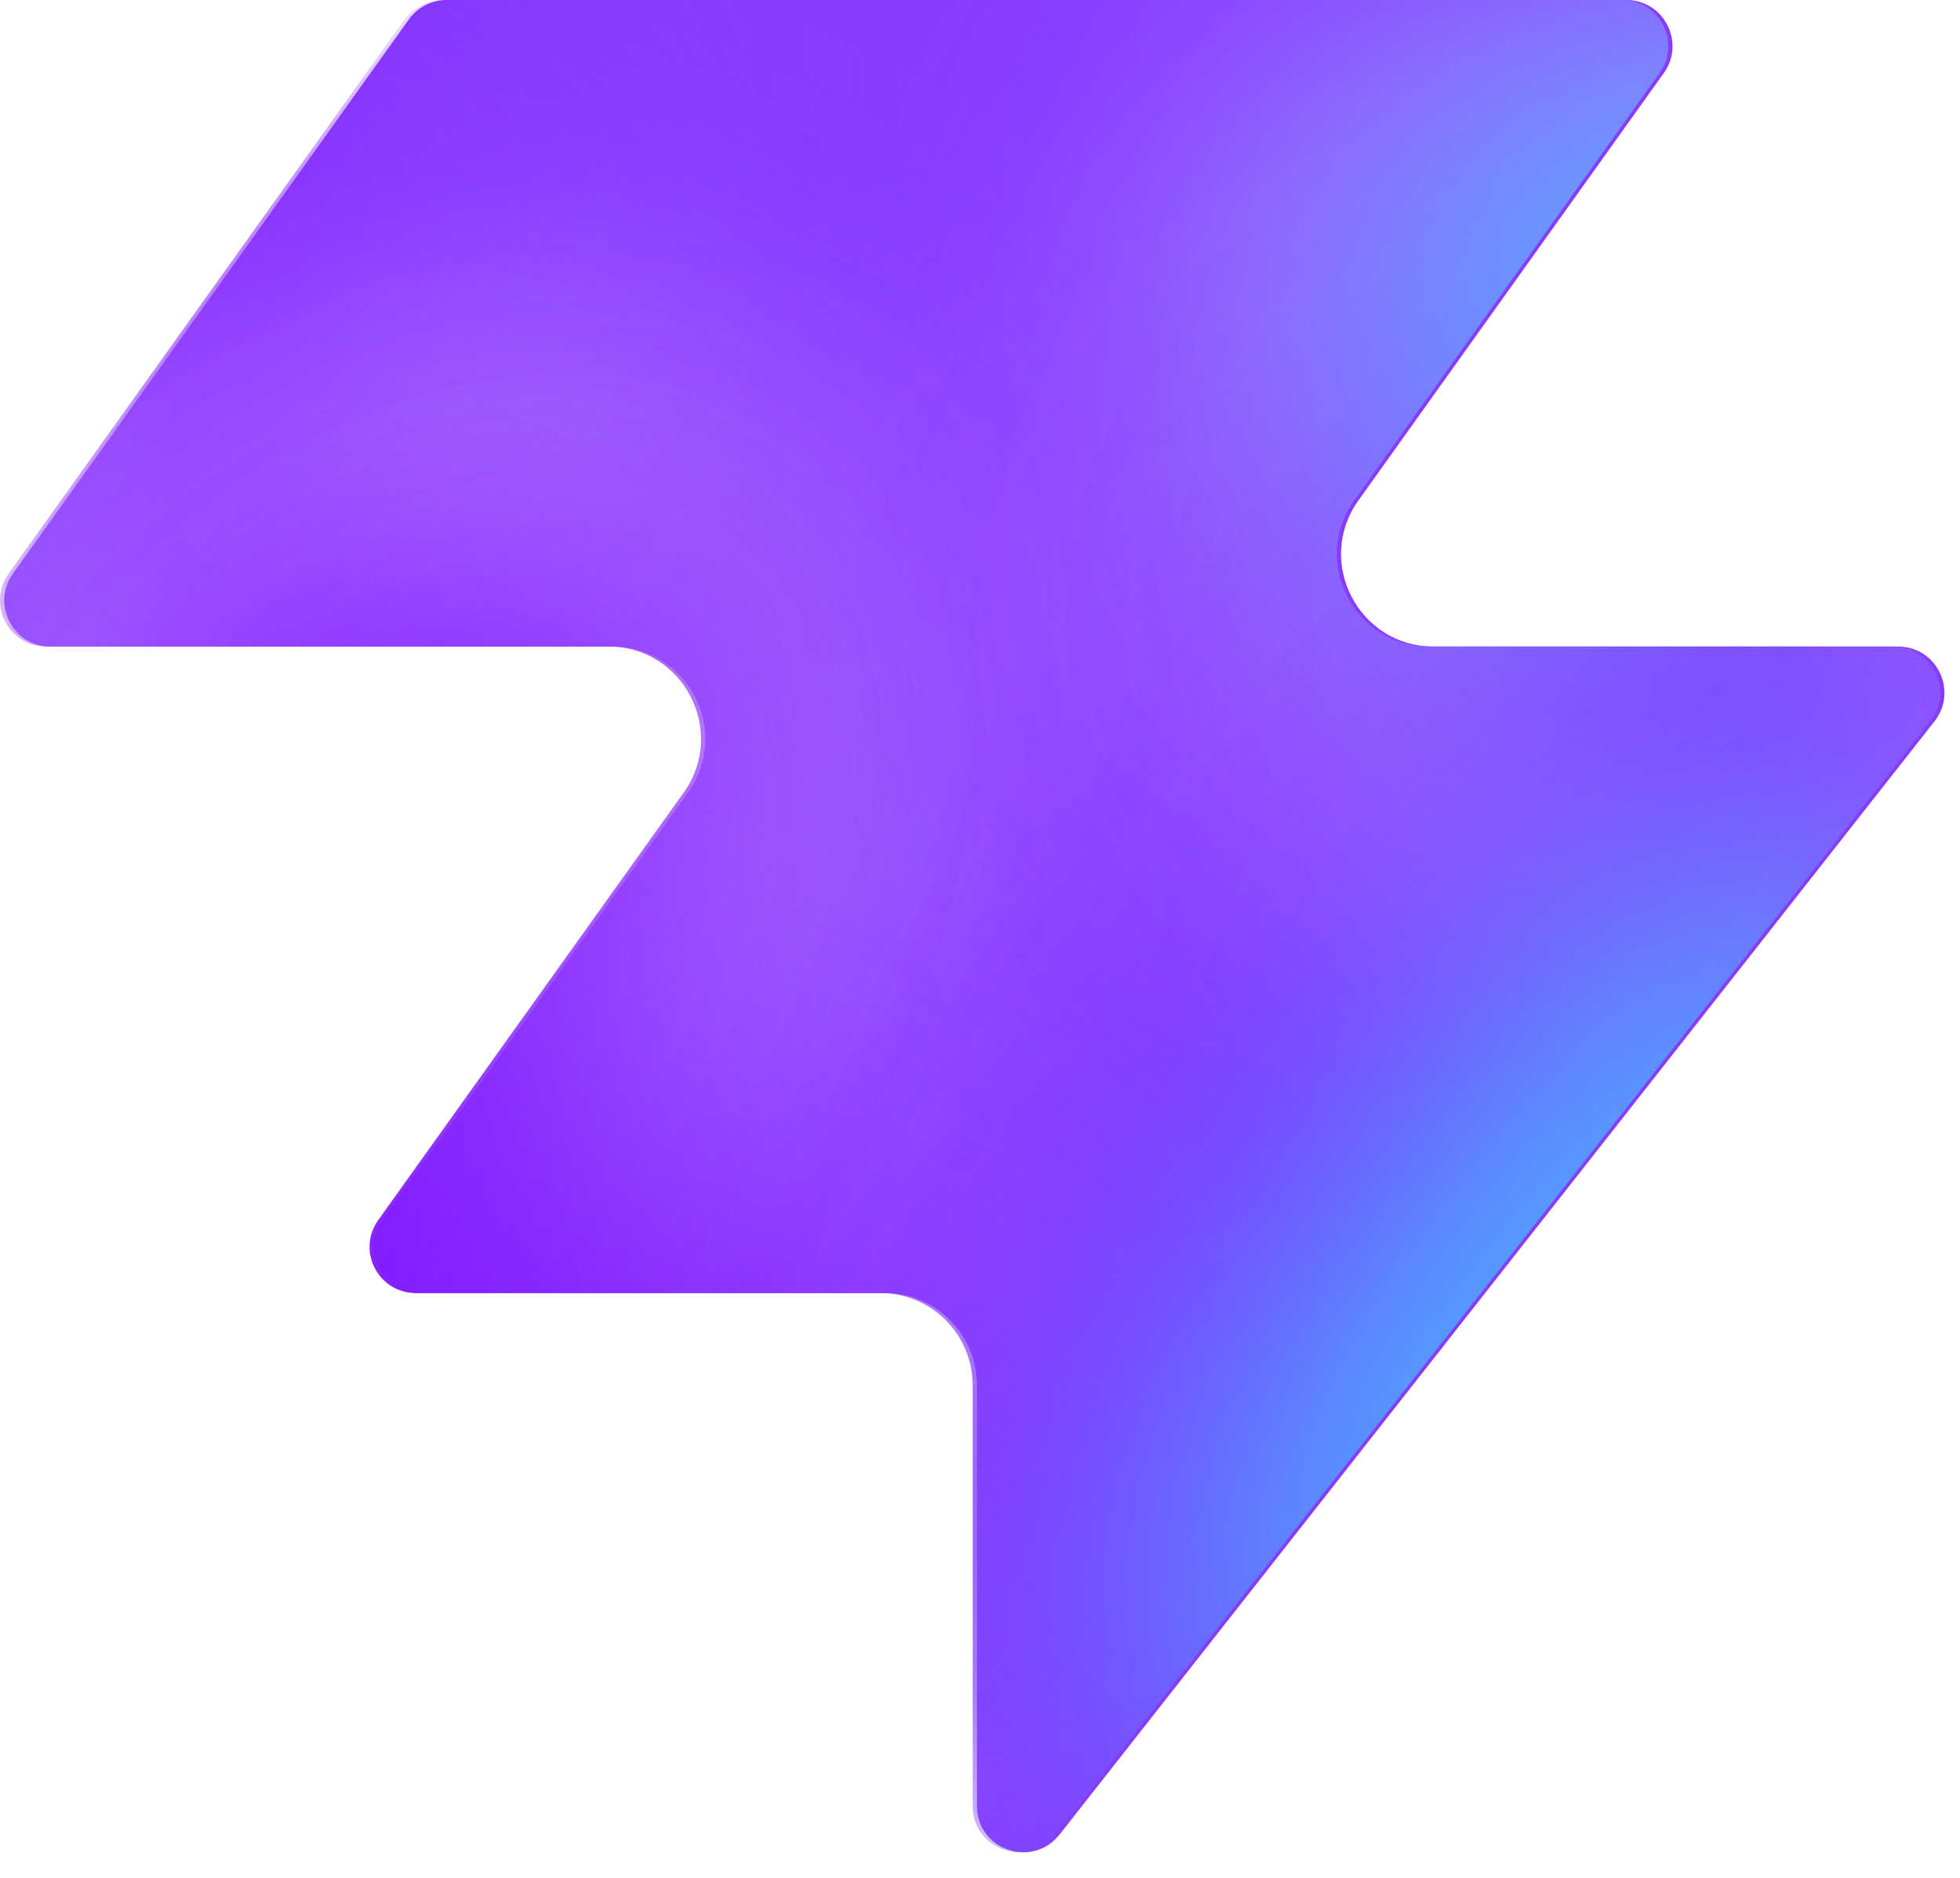
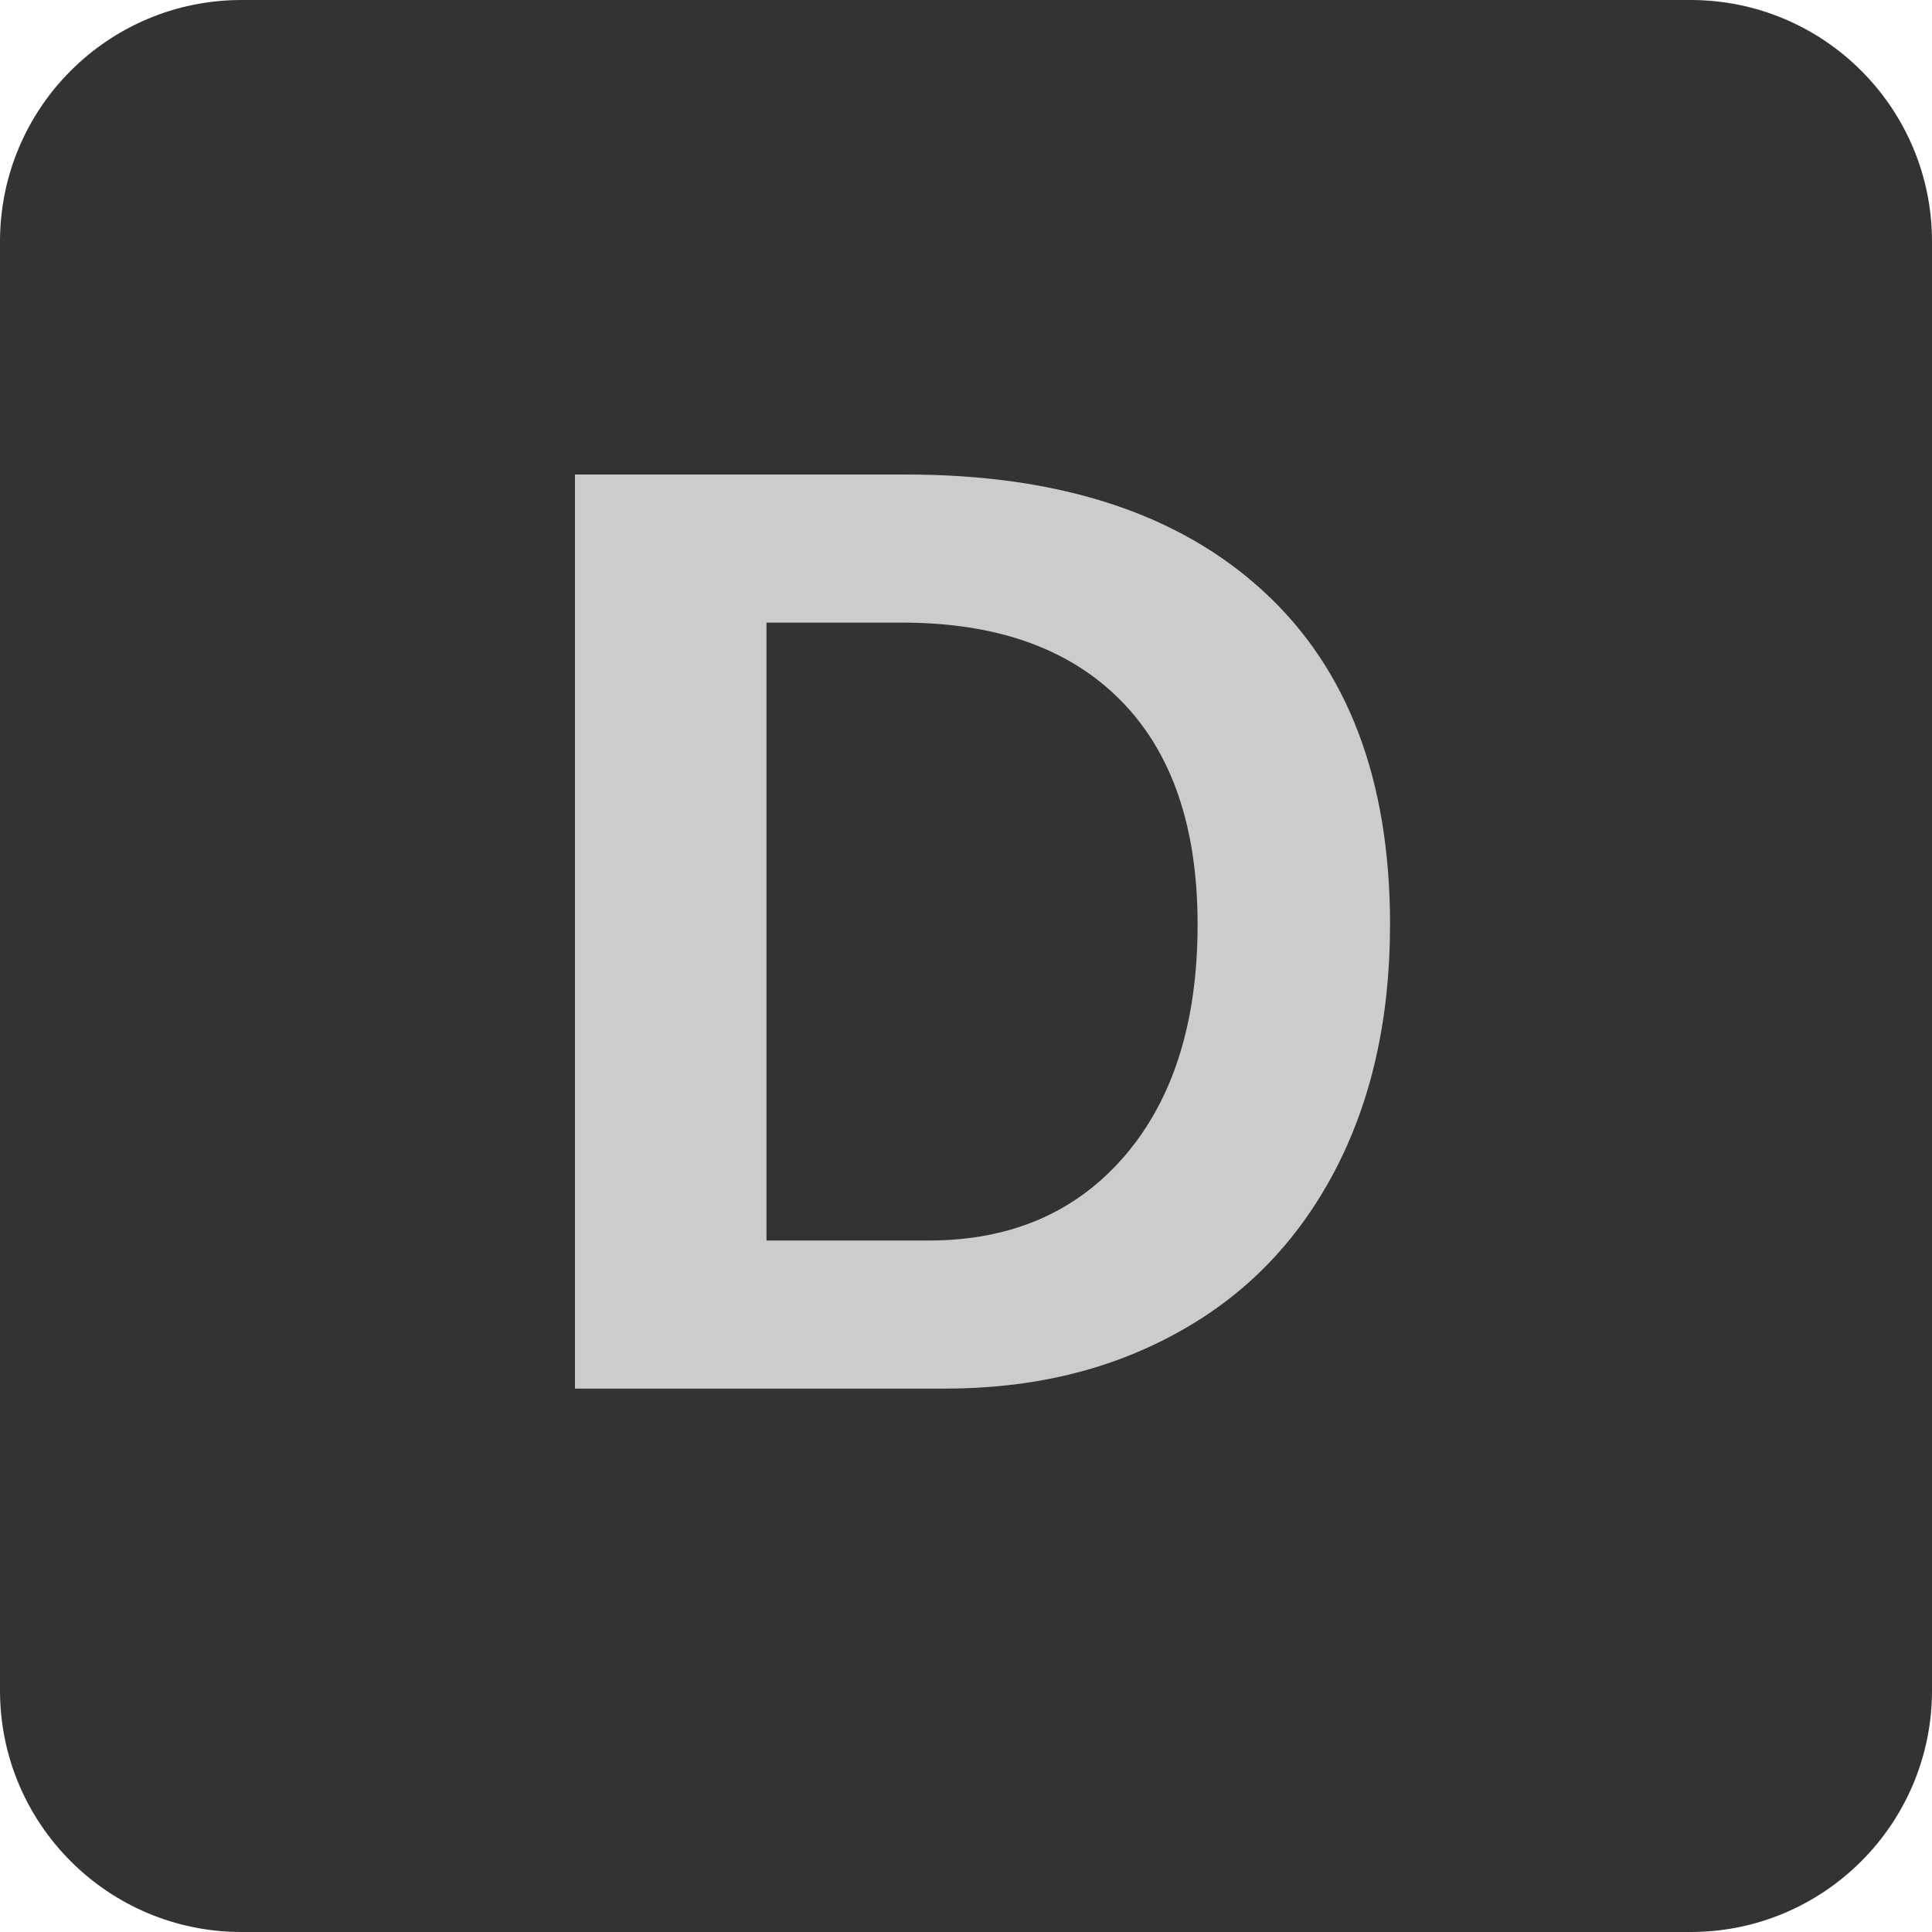
- <svg xmlns="http://www.w3.org/2000/svg" width="48" height="46" fill="none" viewBox="0 0 48 46">
-   <path fill="#863bff" d="M25.946 44.938c-.664.845-2.021.375-2.021-.698V33.937a2.26 2.26 0 0 0-2.262-2.262H10.287c-.92 0-1.456-1.04-.92-1.788l7.48-10.471c1.07-1.497 0-3.578-1.842-3.578H1.237c-.92 0-1.456-1.04-.92-1.788L10.013.474c.214-.297.556-.474.92-.474h28.894c.92 0 1.456 1.04.92 1.788l-7.48 10.471c-1.07 1.498 0 3.579 1.842 3.579h11.377c.943 0 1.473 1.088.89 1.83L25.947 44.94z" style="fill:#863bff;fill:color(display-p3 .525 .23 1);fill-opacity:1" />
-   <mask id="a" width="48" height="46" x="0" y="0" maskUnits="userSpaceOnUse" style="mask-type:alpha">
-     <path fill="#000" d="M25.842 44.938c-.664.844-2.021.375-2.021-.698V33.937a2.26 2.26 0 0 0-2.262-2.262H10.183c-.92 0-1.456-1.04-.92-1.788l7.48-10.471c1.07-1.498 0-3.579-1.842-3.579H1.133c-.92 0-1.456-1.04-.92-1.787L9.91.473c.214-.297.556-.474.92-.474h28.894c.92 0 1.456 1.04.92 1.788l-7.48 10.471c-1.07 1.498 0 3.578 1.842 3.578h11.377c.943 0 1.473 1.088.89 1.832L25.843 44.94z" style="fill:#000;fill-opacity:1" />
-   </mask>
-   <g mask="url(#a)">
-     <g filter="url(#b)">
-       <ellipse cx="5.508" cy="14.704" fill="#ede6ff" rx="5.508" ry="14.704" style="fill:#ede6ff;fill:color(display-p3 .927 .903 1);fill-opacity:1" transform="matrix(.00324 1 1 -.00324 -4.47 31.516)" />
-     </g>
-     <g filter="url(#c)">
-       <ellipse cx="10.399" cy="29.851" fill="#ede6ff" rx="10.399" ry="29.851" style="fill:#ede6ff;fill:color(display-p3 .927 .903 1);fill-opacity:1" transform="matrix(.00324 1 1 -.00324 -39.328 7.883)" />
-     </g>
-     <g filter="url(#d)">
-       <ellipse cx="5.508" cy="30.487" fill="#7e14ff" rx="5.508" ry="30.487" style="fill:#7e14ff;fill:color(display-p3 .492 .077 1);fill-opacity:1" transform="rotate(89.814 -25.913 -14.639)scale(1 -1)" />
-     </g>
-     <g filter="url(#e)">
-       <ellipse cx="5.508" cy="30.599" fill="#7e14ff" rx="5.508" ry="30.599" style="fill:#7e14ff;fill:color(display-p3 .492 .077 1);fill-opacity:1" transform="rotate(89.814 -32.644 -3.334)scale(1 -1)" />
-     </g>
-     <g filter="url(#f)">
-       <ellipse cx="5.508" cy="30.599" fill="#7e14ff" rx="5.508" ry="30.599" style="fill:#7e14ff;fill:color(display-p3 .492 .077 1);fill-opacity:1" transform="matrix(.00324 1 1 -.00324 -34.34 30.47)" />
-     </g>
-     <g filter="url(#g)">
-       <ellipse cx="14.072" cy="22.078" fill="#ede6ff" rx="14.072" ry="22.078" style="fill:#ede6ff;fill:color(display-p3 .927 .903 1);fill-opacity:1" transform="rotate(93.35 24.506 48.493)scale(-1 1)" />
-     </g>
-     <g filter="url(#h)">
-       <ellipse cx="3.47" cy="21.501" fill="#7e14ff" rx="3.47" ry="21.501" style="fill:#7e14ff;fill:color(display-p3 .492 .077 1);fill-opacity:1" transform="rotate(89.009 28.708 47.59)scale(-1 1)" />
-     </g>
-     <g filter="url(#i)">
-       <ellipse cx="3.47" cy="21.501" fill="#7e14ff" rx="3.47" ry="21.501" style="fill:#7e14ff;fill:color(display-p3 .492 .077 1);fill-opacity:1" transform="rotate(89.009 28.708 47.59)scale(-1 1)" />
-     </g>
-     <g filter="url(#j)">
-       <ellipse cx=".387" cy="8.972" fill="#7e14ff" rx="4.407" ry="29.108" style="fill:#7e14ff;fill:color(display-p3 .492 .077 1);fill-opacity:1" transform="rotate(39.51 .387 8.972)" />
-     </g>
-     <g filter="url(#k)">
-       <ellipse cx="47.523" cy="-6.092" fill="#7e14ff" rx="4.407" ry="29.108" style="fill:#7e14ff;fill:color(display-p3 .492 .077 1);fill-opacity:1" transform="rotate(37.892 47.523 -6.092)" />
-     </g>
-     <g filter="url(#l)">
-       <ellipse cx="41.412" cy="6.333" fill="#47bfff" rx="5.971" ry="9.665" style="fill:#47bfff;fill:color(display-p3 .28 .748 1);fill-opacity:1" transform="rotate(37.892 41.412 6.333)" />
-     </g>
-     <g filter="url(#m)">
-       <ellipse cx="-1.879" cy="38.332" fill="#7e14ff" rx="4.407" ry="29.108" style="fill:#7e14ff;fill:color(display-p3 .492 .077 1);fill-opacity:1" transform="rotate(37.892 -1.88 38.332)" />
-     </g>
-     <g filter="url(#n)">
-       <ellipse cx="-1.879" cy="38.332" fill="#7e14ff" rx="4.407" ry="29.108" style="fill:#7e14ff;fill:color(display-p3 .492 .077 1);fill-opacity:1" transform="rotate(37.892 -1.88 38.332)" />
-     </g>
-     <g filter="url(#o)">
-       <ellipse cx="35.651" cy="29.907" fill="#7e14ff" rx="4.407" ry="29.108" style="fill:#7e14ff;fill:color(display-p3 .492 .077 1);fill-opacity:1" transform="rotate(37.892 35.651 29.907)" />
-     </g>
-     <g filter="url(#p)">
-       <ellipse cx="38.418" cy="32.4" fill="#47bfff" rx="5.971" ry="15.297" style="fill:#47bfff;fill:color(display-p3 .28 .748 1);fill-opacity:1" transform="rotate(37.892 38.418 32.4)" />
-     </g>
-   </g>
-   <defs>
-     <filter id="b" width="60.045" height="41.654" x="-19.77" y="16.149" color-interpolation-filters="sRGB" filterUnits="userSpaceOnUse">
-       <feFlood flood-opacity="0" result="BackgroundImageFix" />
-       <feBlend in="SourceGraphic" in2="BackgroundImageFix" result="shape" />
-       <feGaussianBlur result="effect1_foregroundBlur_2002_17158" stdDeviation="7.659" />
-     </filter>
-     <filter id="c" width="90.34" height="51.437" x="-54.613" y="-7.533" color-interpolation-filters="sRGB" filterUnits="userSpaceOnUse">
-       <feFlood flood-opacity="0" result="BackgroundImageFix" />
-       <feBlend in="SourceGraphic" in2="BackgroundImageFix" result="shape" />
-       <feGaussianBlur result="effect1_foregroundBlur_2002_17158" stdDeviation="7.659" />
-     </filter>
-     <filter id="d" width="79.355" height="29.4" x="-49.64" y="2.03" color-interpolation-filters="sRGB" filterUnits="userSpaceOnUse">
-       <feFlood flood-opacity="0" result="BackgroundImageFix" />
-       <feBlend in="SourceGraphic" in2="BackgroundImageFix" result="shape" />
-       <feGaussianBlur result="effect1_foregroundBlur_2002_17158" stdDeviation="4.596" />
-     </filter>
-     <filter id="e" width="79.579" height="29.4" x="-45.045" y="20.029" color-interpolation-filters="sRGB" filterUnits="userSpaceOnUse">
-       <feFlood flood-opacity="0" result="BackgroundImageFix" />
-       <feBlend in="SourceGraphic" in2="BackgroundImageFix" result="shape" />
-       <feGaussianBlur result="effect1_foregroundBlur_2002_17158" stdDeviation="4.596" />
-     </filter>
-     <filter id="f" width="79.579" height="29.4" x="-43.513" y="21.178" color-interpolation-filters="sRGB" filterUnits="userSpaceOnUse">
-       <feFlood flood-opacity="0" result="BackgroundImageFix" />
-       <feBlend in="SourceGraphic" in2="BackgroundImageFix" result="shape" />
-       <feGaussianBlur result="effect1_foregroundBlur_2002_17158" stdDeviation="4.596" />
-     </filter>
-     <filter id="g" width="74.749" height="58.852" x="15.756" y="-17.901" color-interpolation-filters="sRGB" filterUnits="userSpaceOnUse">
-       <feFlood flood-opacity="0" result="BackgroundImageFix" />
-       <feBlend in="SourceGraphic" in2="BackgroundImageFix" result="shape" />
-       <feGaussianBlur result="effect1_foregroundBlur_2002_17158" stdDeviation="7.659" />
-     </filter>
-     <filter id="h" width="61.377" height="25.362" x="23.548" y="2.284" color-interpolation-filters="sRGB" filterUnits="userSpaceOnUse">
-       <feFlood flood-opacity="0" result="BackgroundImageFix" />
-       <feBlend in="SourceGraphic" in2="BackgroundImageFix" result="shape" />
-       <feGaussianBlur result="effect1_foregroundBlur_2002_17158" stdDeviation="4.596" />
-     </filter>
-     <filter id="i" width="61.377" height="25.362" x="23.548" y="2.284" color-interpolation-filters="sRGB" filterUnits="userSpaceOnUse">
-       <feFlood flood-opacity="0" result="BackgroundImageFix" />
-       <feBlend in="SourceGraphic" in2="BackgroundImageFix" result="shape" />
-       <feGaussianBlur result="effect1_foregroundBlur_2002_17158" stdDeviation="4.596" />
-     </filter>
-     <filter id="j" width="56.045" height="63.649" x="-27.636" y="-22.853" color-interpolation-filters="sRGB" filterUnits="userSpaceOnUse">
-       <feFlood flood-opacity="0" result="BackgroundImageFix" />
-       <feBlend in="SourceGraphic" in2="BackgroundImageFix" result="shape" />
-       <feGaussianBlur result="effect1_foregroundBlur_2002_17158" stdDeviation="4.596" />
-     </filter>
-     <filter id="k" width="54.814" height="64.646" x="20.116" y="-38.415" color-interpolation-filters="sRGB" filterUnits="userSpaceOnUse">
-       <feFlood flood-opacity="0" result="BackgroundImageFix" />
-       <feBlend in="SourceGraphic" in2="BackgroundImageFix" result="shape" />
-       <feGaussianBlur result="effect1_foregroundBlur_2002_17158" stdDeviation="4.596" />
-     </filter>
-     <filter id="l" width="33.541" height="35.313" x="24.641" y="-11.323" color-interpolation-filters="sRGB" filterUnits="userSpaceOnUse">
-       <feFlood flood-opacity="0" result="BackgroundImageFix" />
-       <feBlend in="SourceGraphic" in2="BackgroundImageFix" result="shape" />
-       <feGaussianBlur result="effect1_foregroundBlur_2002_17158" stdDeviation="4.596" />
-     </filter>
-     <filter id="m" width="54.814" height="64.646" x="-29.286" y="6.009" color-interpolation-filters="sRGB" filterUnits="userSpaceOnUse">
-       <feFlood flood-opacity="0" result="BackgroundImageFix" />
-       <feBlend in="SourceGraphic" in2="BackgroundImageFix" result="shape" />
-       <feGaussianBlur result="effect1_foregroundBlur_2002_17158" stdDeviation="4.596" />
-     </filter>
-     <filter id="n" width="54.814" height="64.646" x="-29.286" y="6.009" color-interpolation-filters="sRGB" filterUnits="userSpaceOnUse">
-       <feFlood flood-opacity="0" result="BackgroundImageFix" />
-       <feBlend in="SourceGraphic" in2="BackgroundImageFix" result="shape" />
-       <feGaussianBlur result="effect1_foregroundBlur_2002_17158" stdDeviation="4.596" />
-     </filter>
-     <filter id="o" width="54.814" height="64.646" x="8.244" y="-2.416" color-interpolation-filters="sRGB" filterUnits="userSpaceOnUse">
-       <feFlood flood-opacity="0" result="BackgroundImageFix" />
-       <feBlend in="SourceGraphic" in2="BackgroundImageFix" result="shape" />
-       <feGaussianBlur result="effect1_foregroundBlur_2002_17158" stdDeviation="4.596" />
-     </filter>
-     <filter id="p" width="39.409" height="43.623" x="18.713" y="10.588" color-interpolation-filters="sRGB" filterUnits="userSpaceOnUse">
-       <feFlood flood-opacity="0" result="BackgroundImageFix" />
-       <feBlend in="SourceGraphic" in2="BackgroundImageFix" result="shape" />
-       <feGaussianBlur result="effect1_foregroundBlur_2002_17158" stdDeviation="4.596" />
-     </filter>
-   </defs>
+ <svg xmlns="http://www.w3.org/2000/svg" width="32" height="32" viewBox="0 0 32 32">
+   <rect width="32" height="32" rx="4" fill="#333" />
+   <text x="16" y="23" font-family="Arial,sans-serif" font-size="22" font-weight="700" fill="#ccc" text-anchor="middle">D</text>
</svg>
